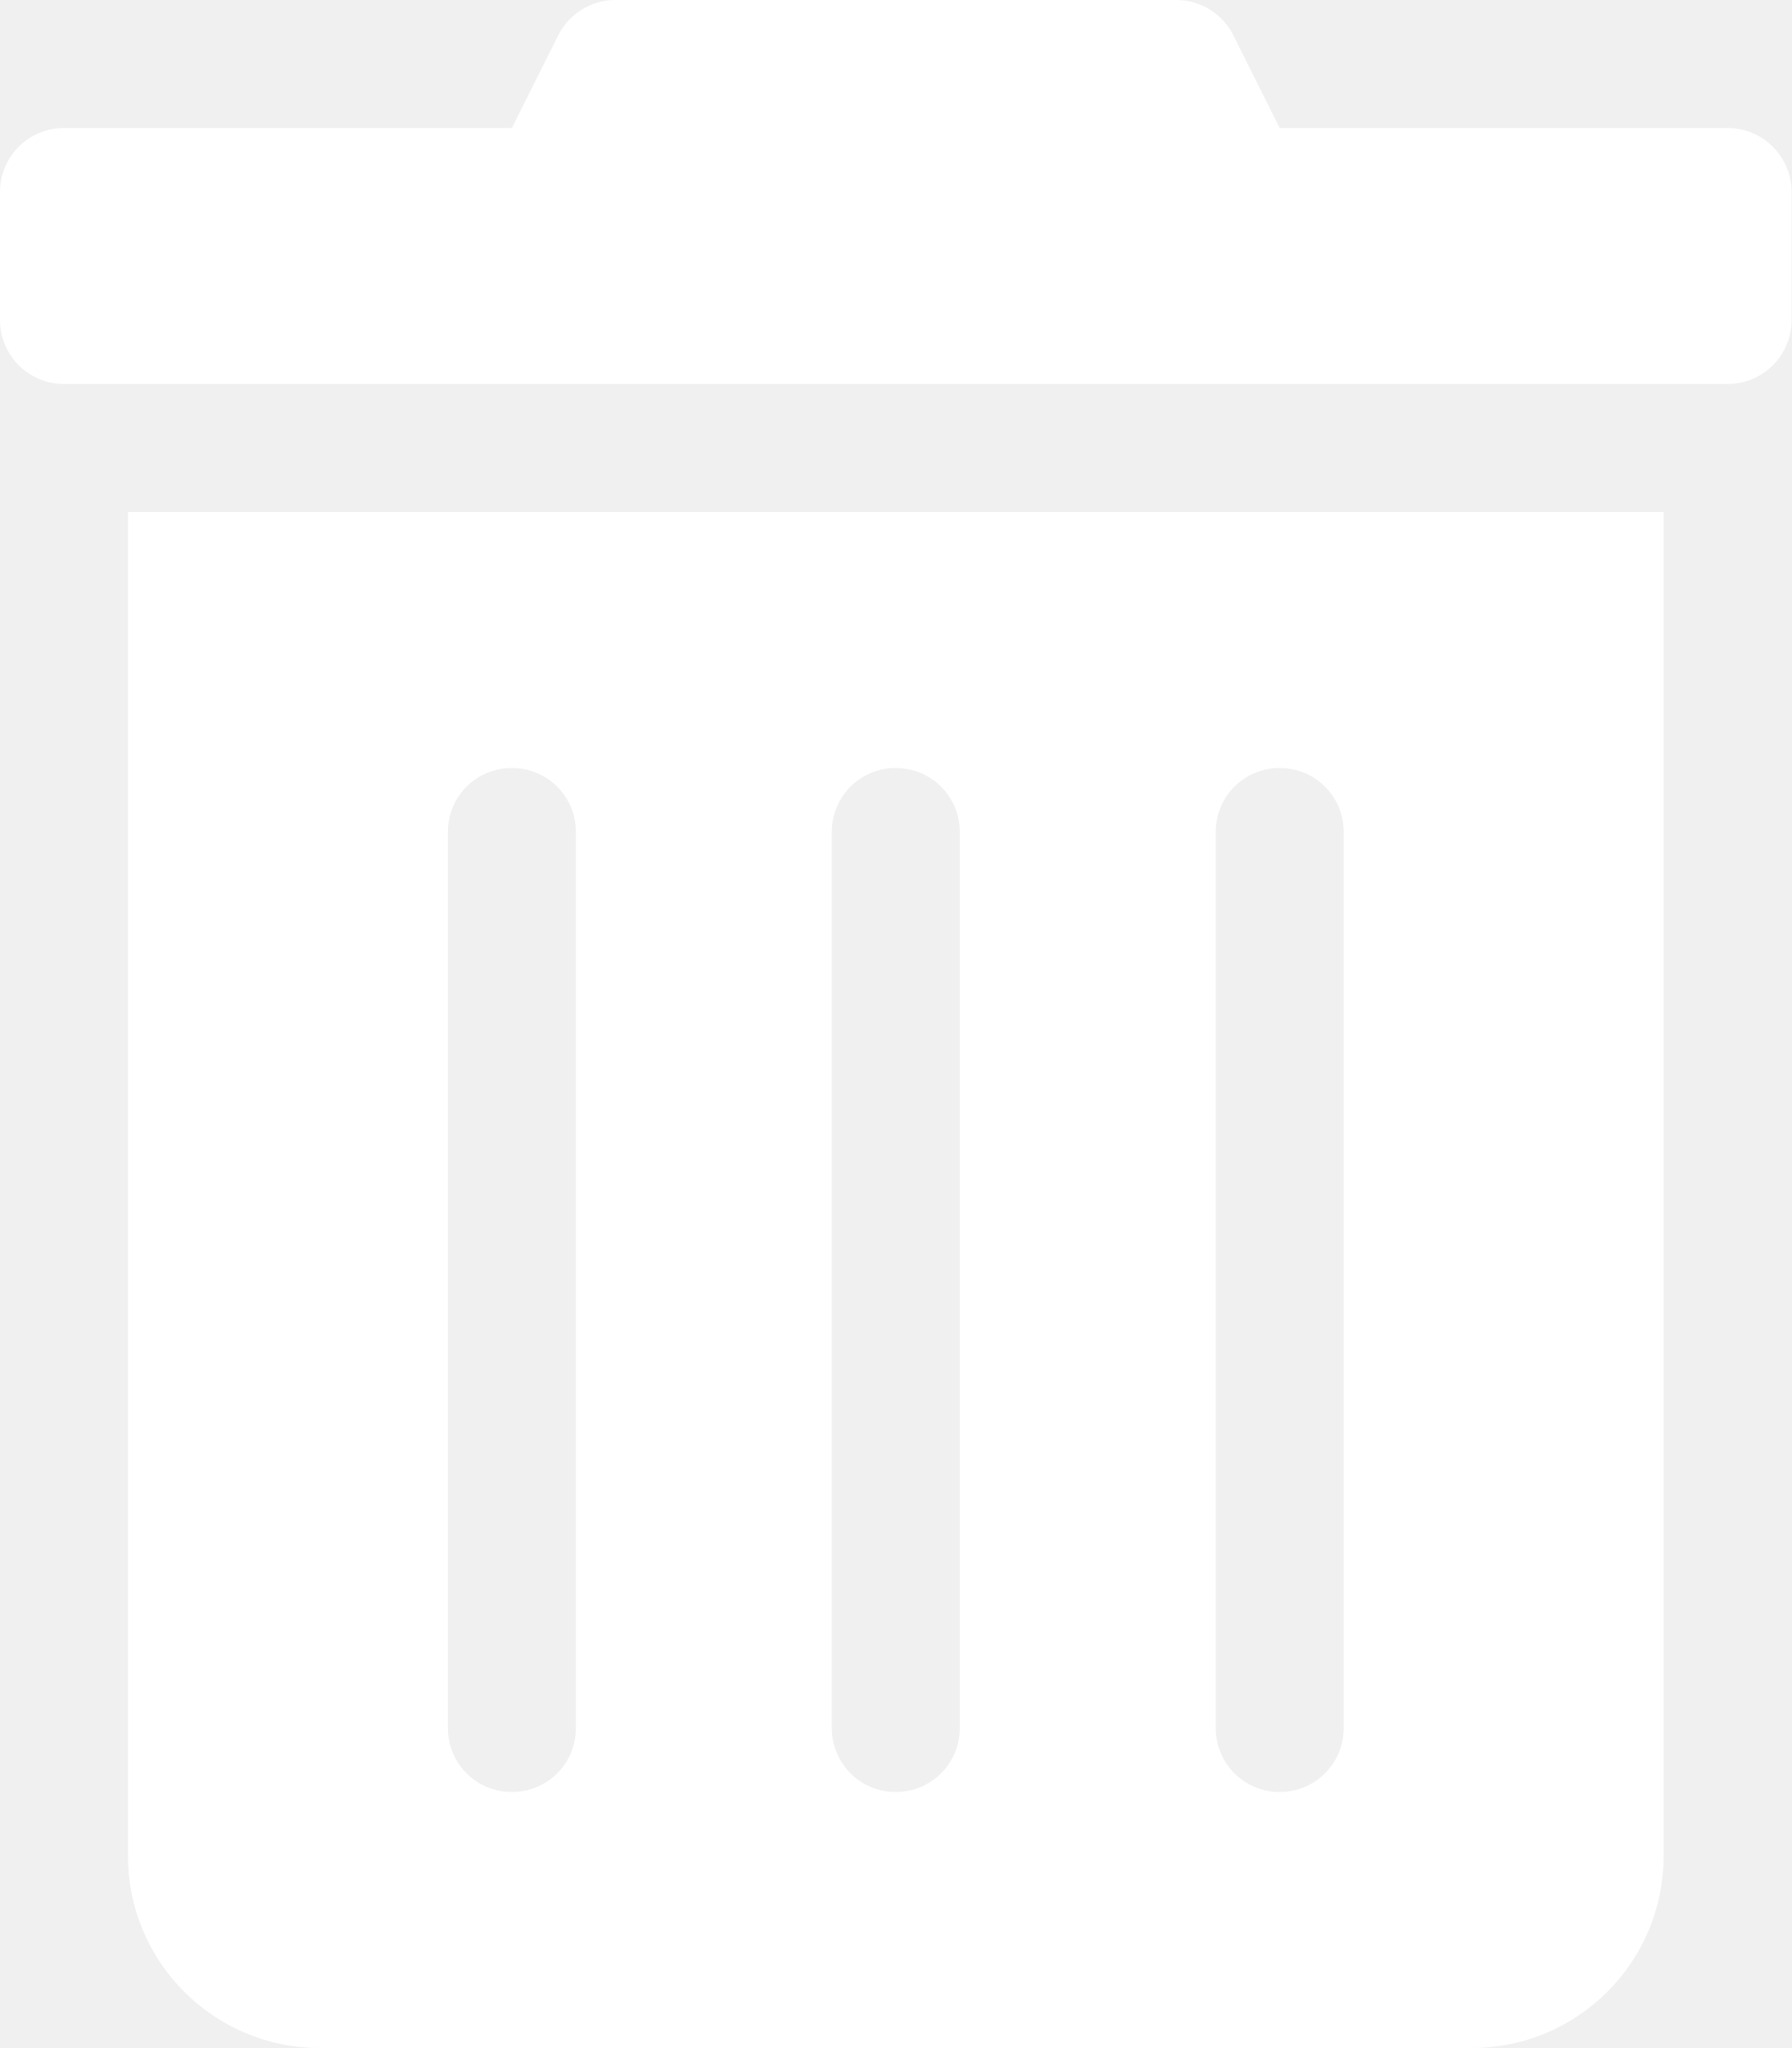
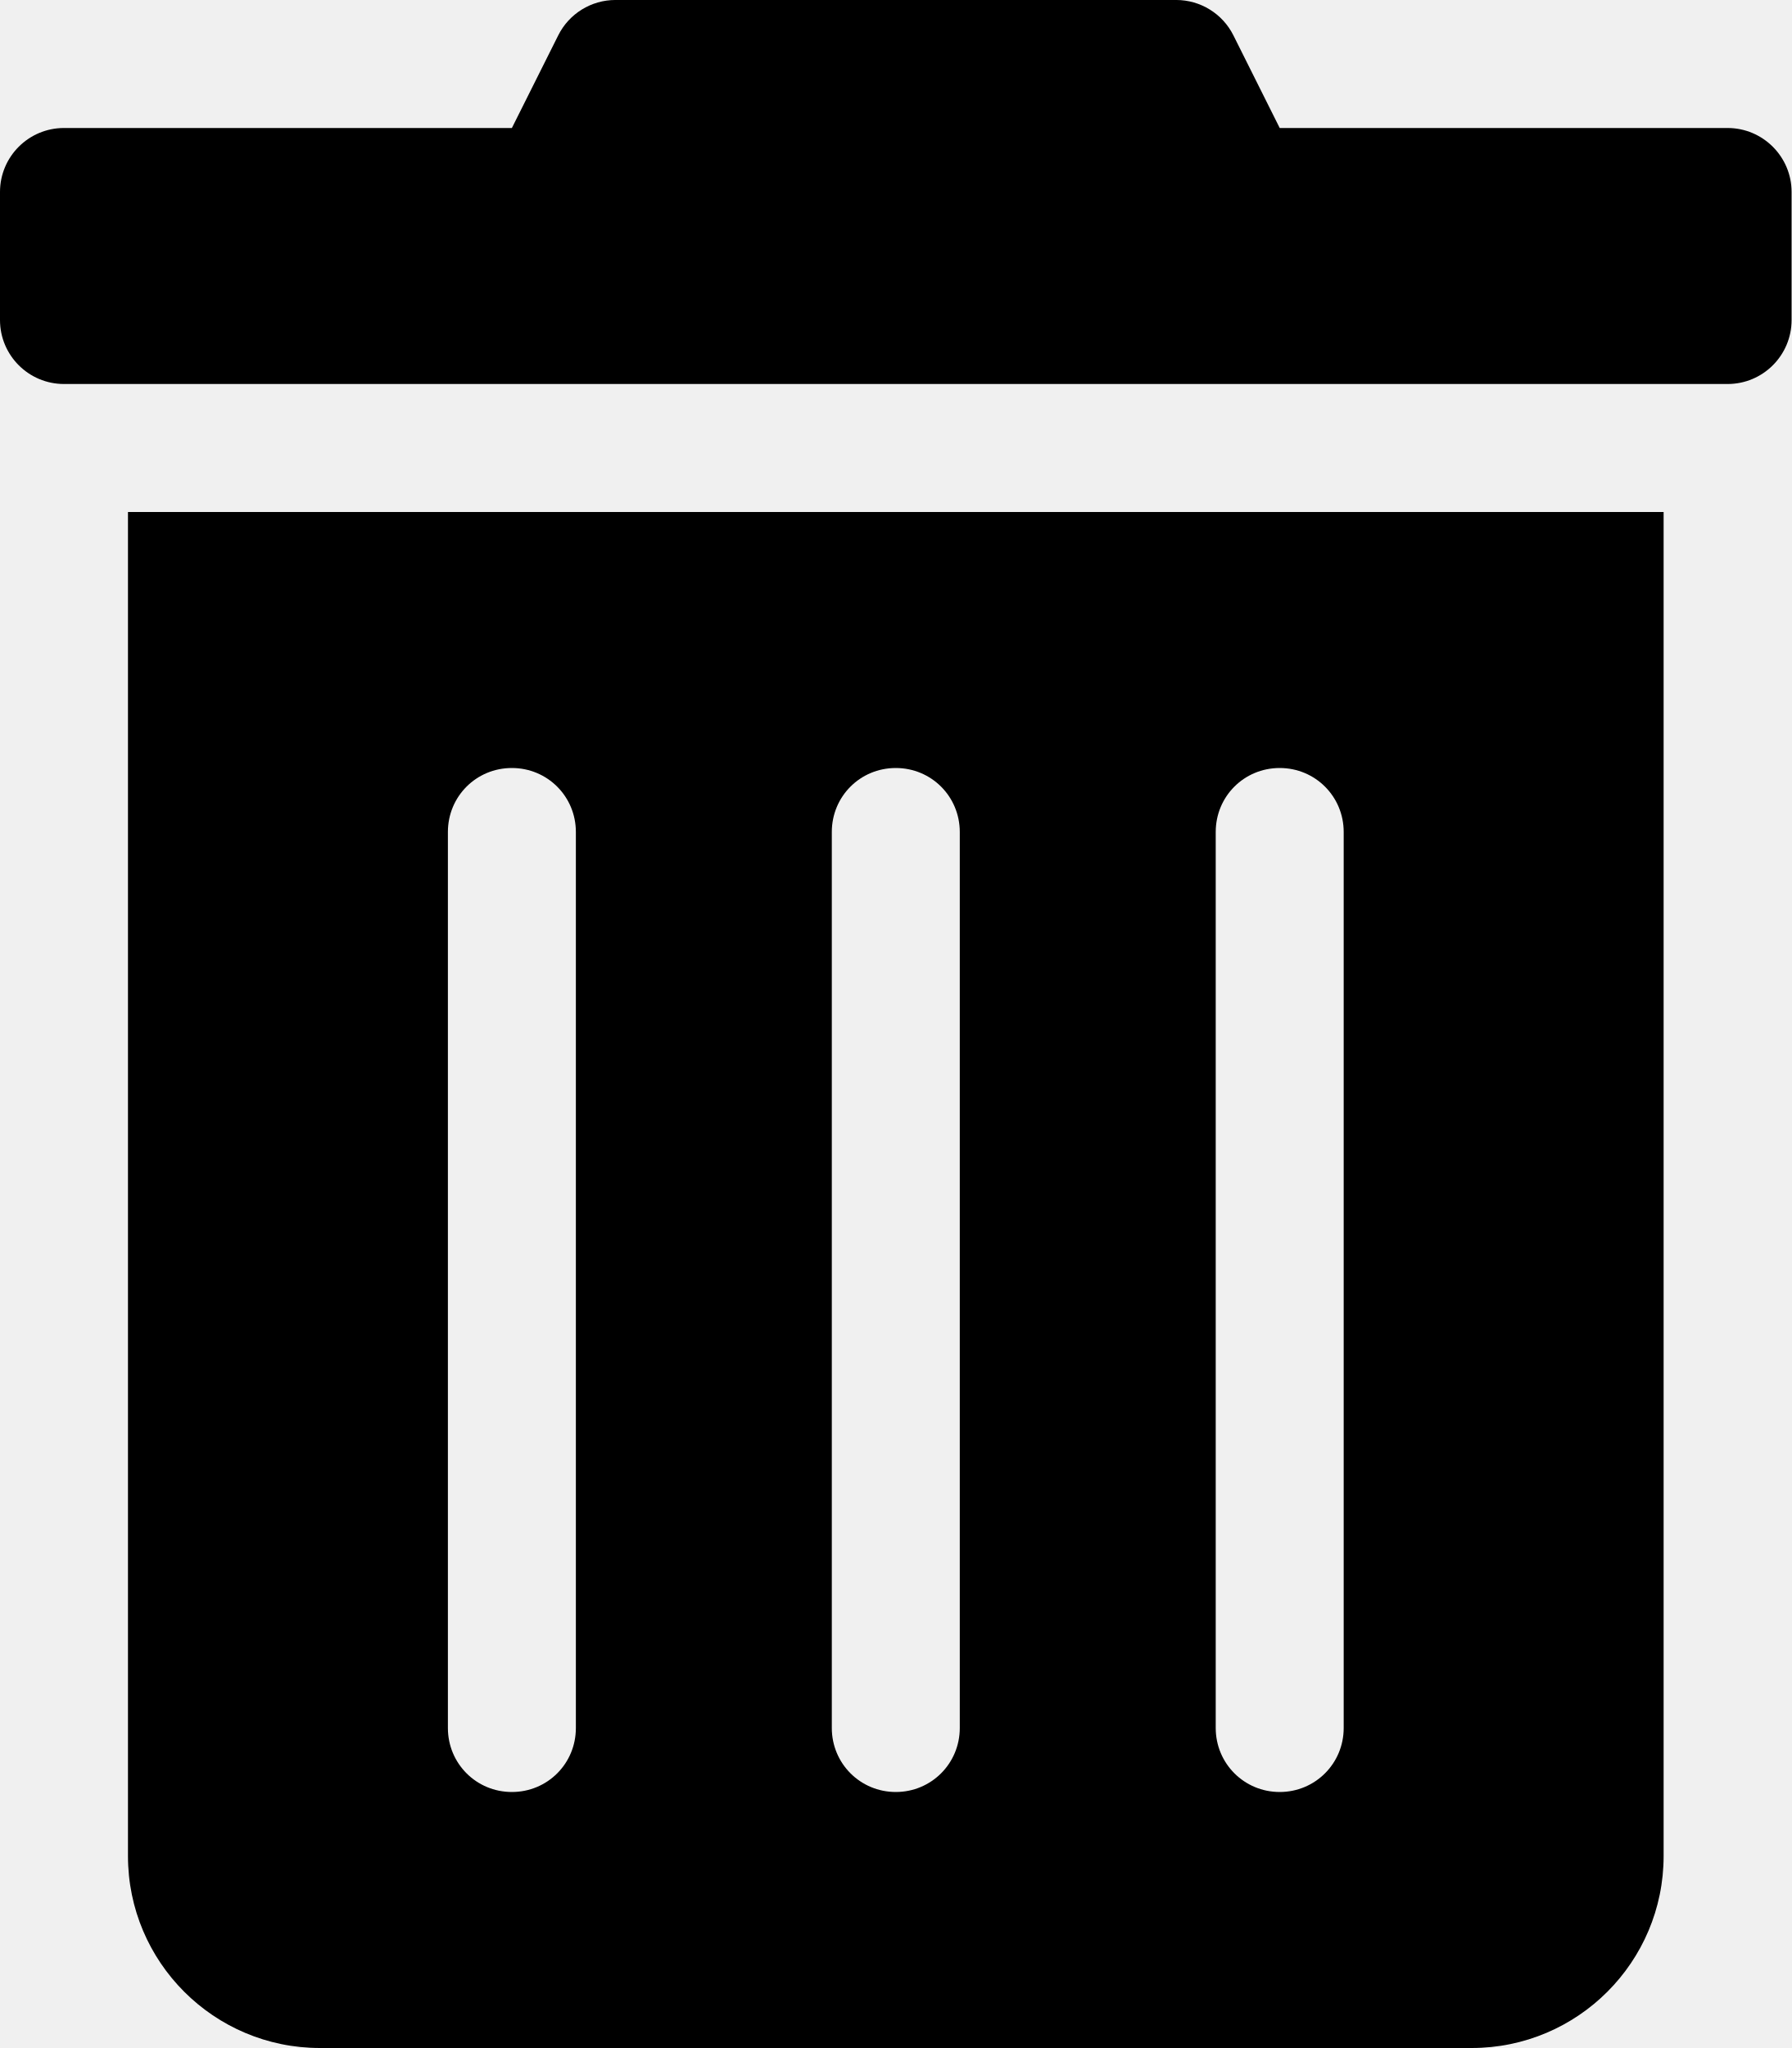
<svg xmlns="http://www.w3.org/2000/svg" aria-hidden="true" focusable="false" data-prefix="fas" data-icon="trash-can" class="svg-inline--fa fa-trash-can" role="img" viewBox="0 0 448 512">
-   <path fill="currentColor" d="M32 464C32 490.5 53.5 512 80 512h288c26.5 0 48-21.5 48-48V128H32V464zM304 208C304 199.1 311.1 192 320 192s16 7.125 16 16v224c0 8.875-7.125 16-16 16s-16-7.125-16-16V208zM208 208C208 199.1 215.1 192 224 192s16 7.125 16 16v224c0 8.875-7.125 16-16 16s-16-7.125-16-16V208zM112 208C112 199.1 119.1 192 128 192s16 7.125 16 16v224C144 440.9 136.9 448 128 448s-16-7.125-16-16V208zM432 32H320l-11.58-23.16c-2.709-5.42-8.25-8.844-14.31-8.844H153.9c-6.061 0-11.6 3.424-14.31 8.844L128 32H16c-8.836 0-16 7.162-16 16V80c0 8.836 7.164 16 16 16h416c8.838 0 16-7.164 16-16V48C448 39.16 440.8 32 432 32z" style="fill: #FFFFFF;" />
+   <path fill="currentColor" d="M32 464C32 490.5 53.5 512 80 512h288c26.5 0 48-21.5 48-48V128H32V464zM304 208C304 199.1 311.1 192 320 192s16 7.125 16 16v224c0 8.875-7.125 16-16 16s-16-7.125-16-16V208zM208 208C208 199.1 215.1 192 224 192s16 7.125 16 16v224c0 8.875-7.125 16-16 16s-16-7.125-16-16V208zM112 208C112 199.1 119.1 192 128 192s16 7.125 16 16v224C144 440.9 136.9 448 128 448s-16-7.125-16-16V208zM432 32H320l-11.58-23.16c-2.709-5.42-8.25-8.844-14.31-8.844H153.9c-6.061 0-11.6 3.424-14.31 8.844L128 32H16c-8.836 0-16 7.162-16 16V80c0 8.836 7.164 16 16 16h416c8.838 0 16-7.164 16-16V48C448 39.16 440.8 32 432 32z" />
</svg>
